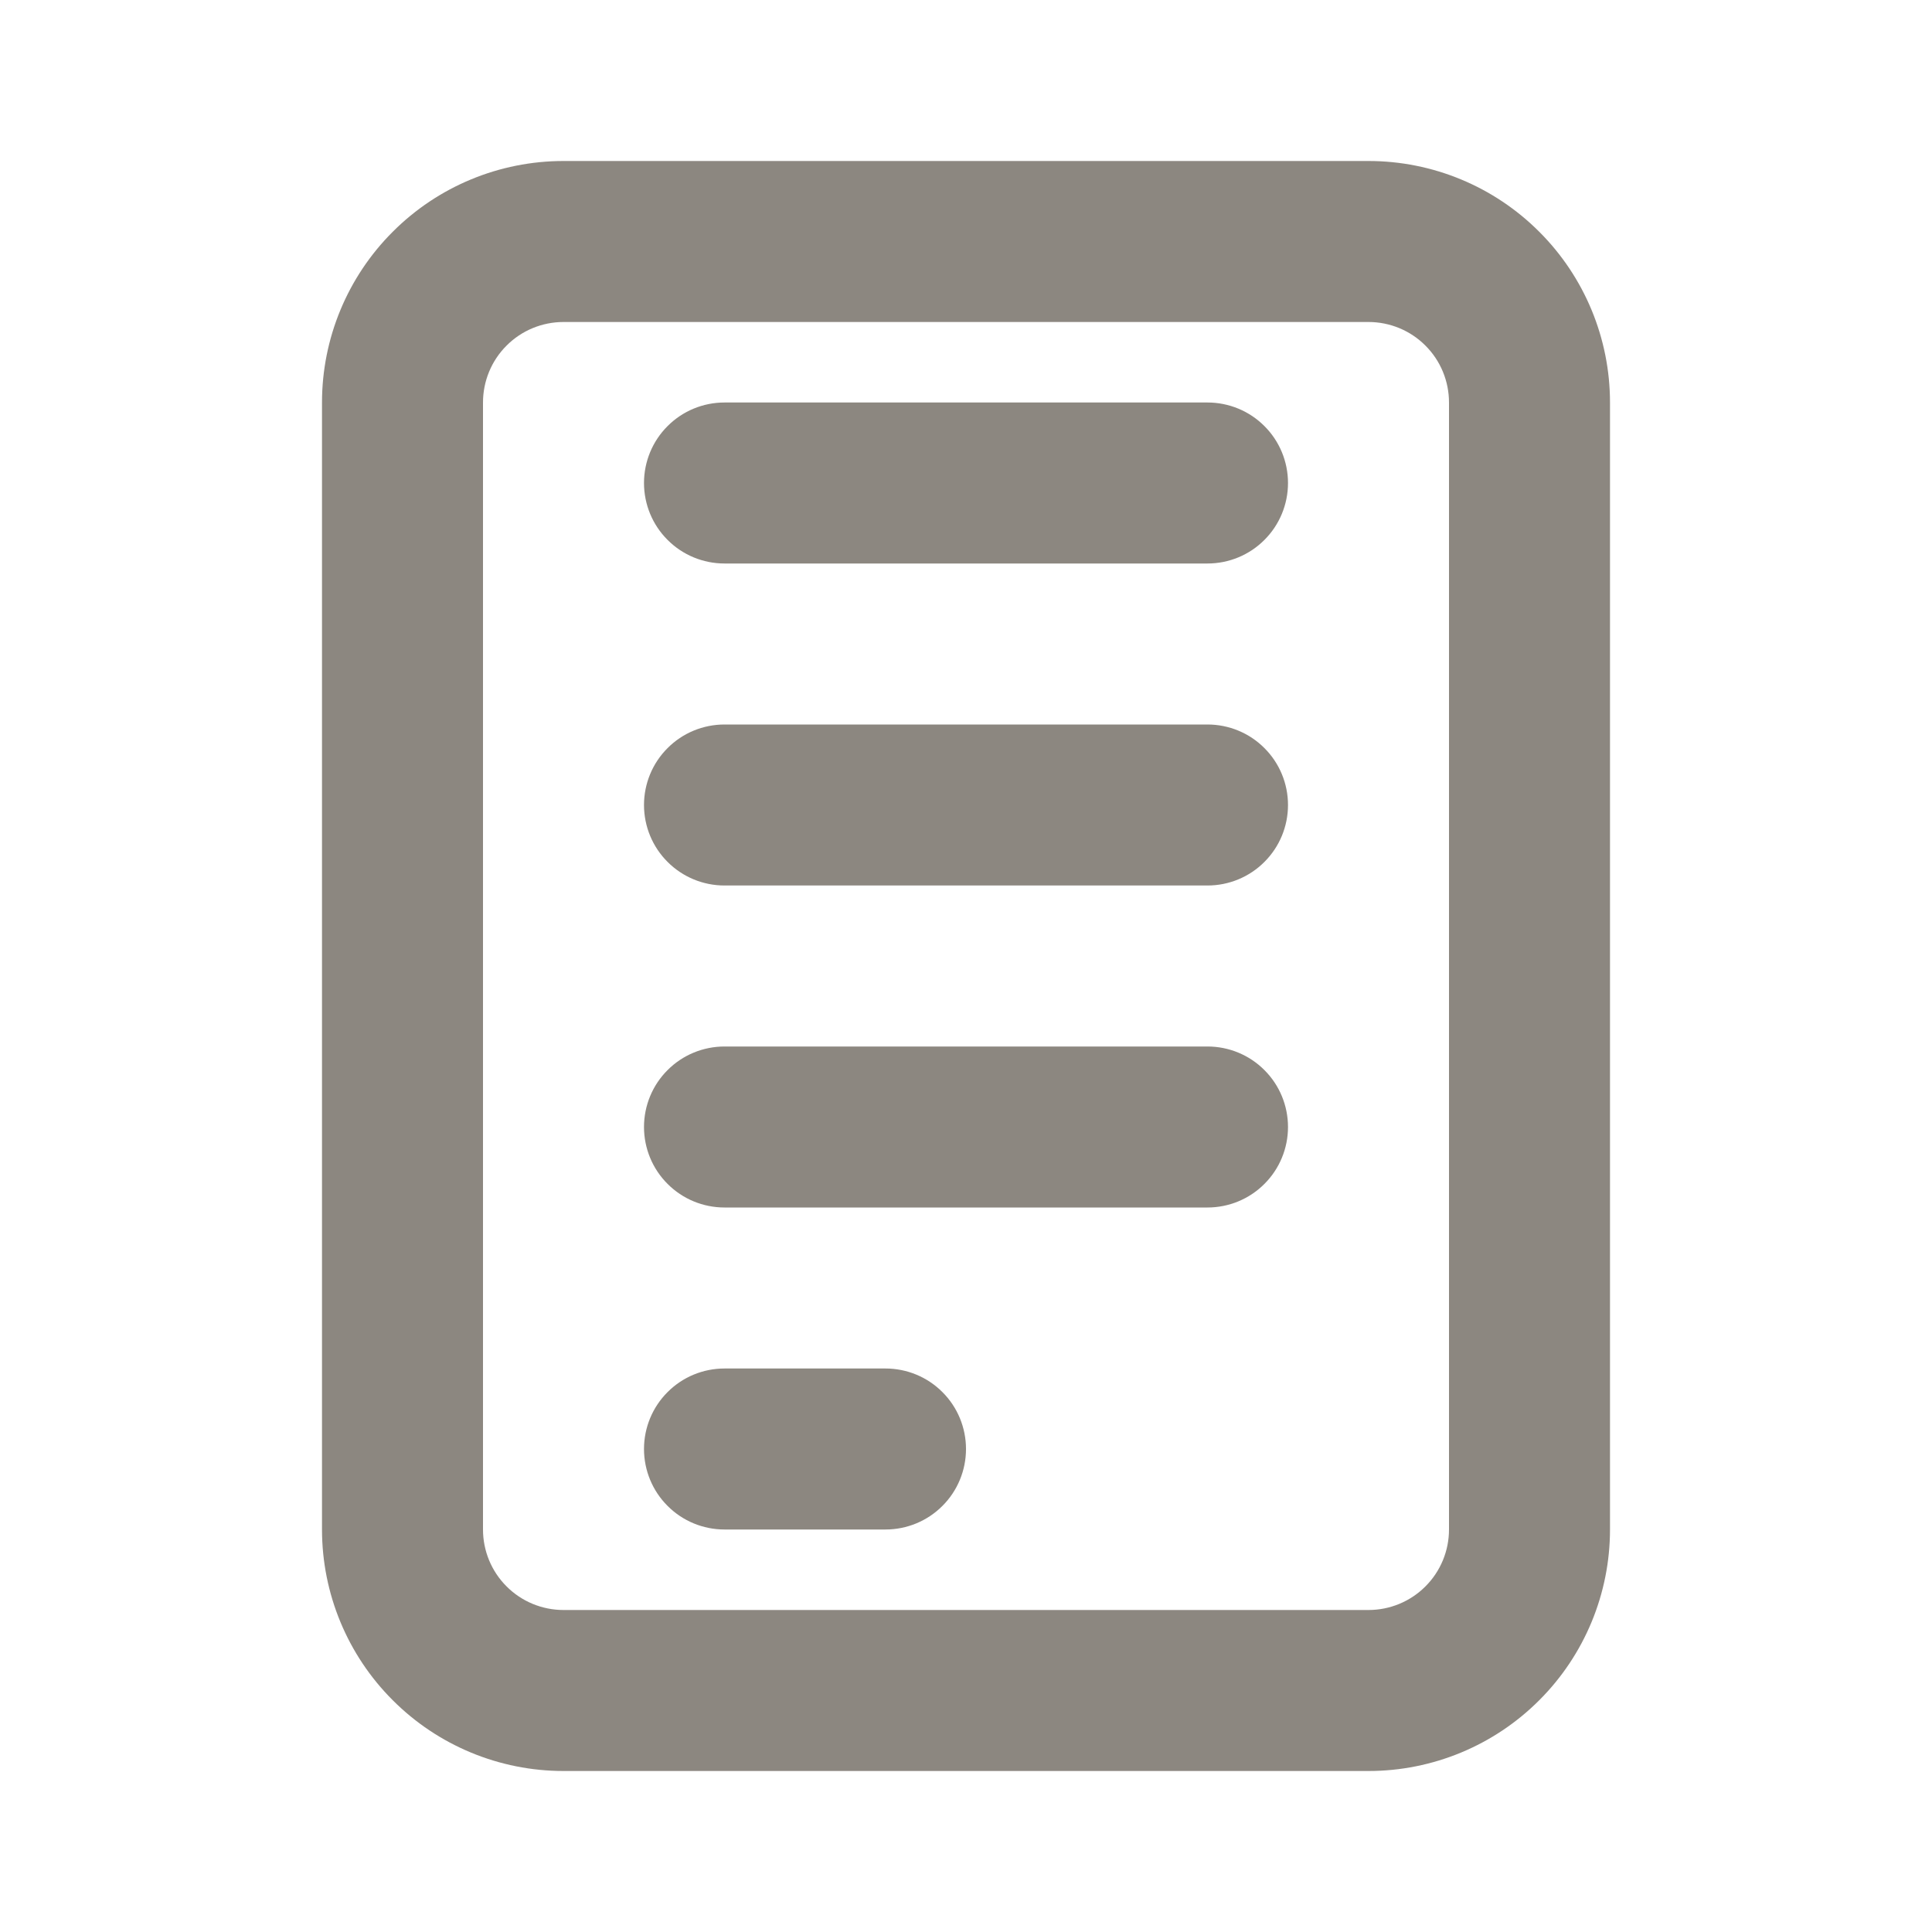
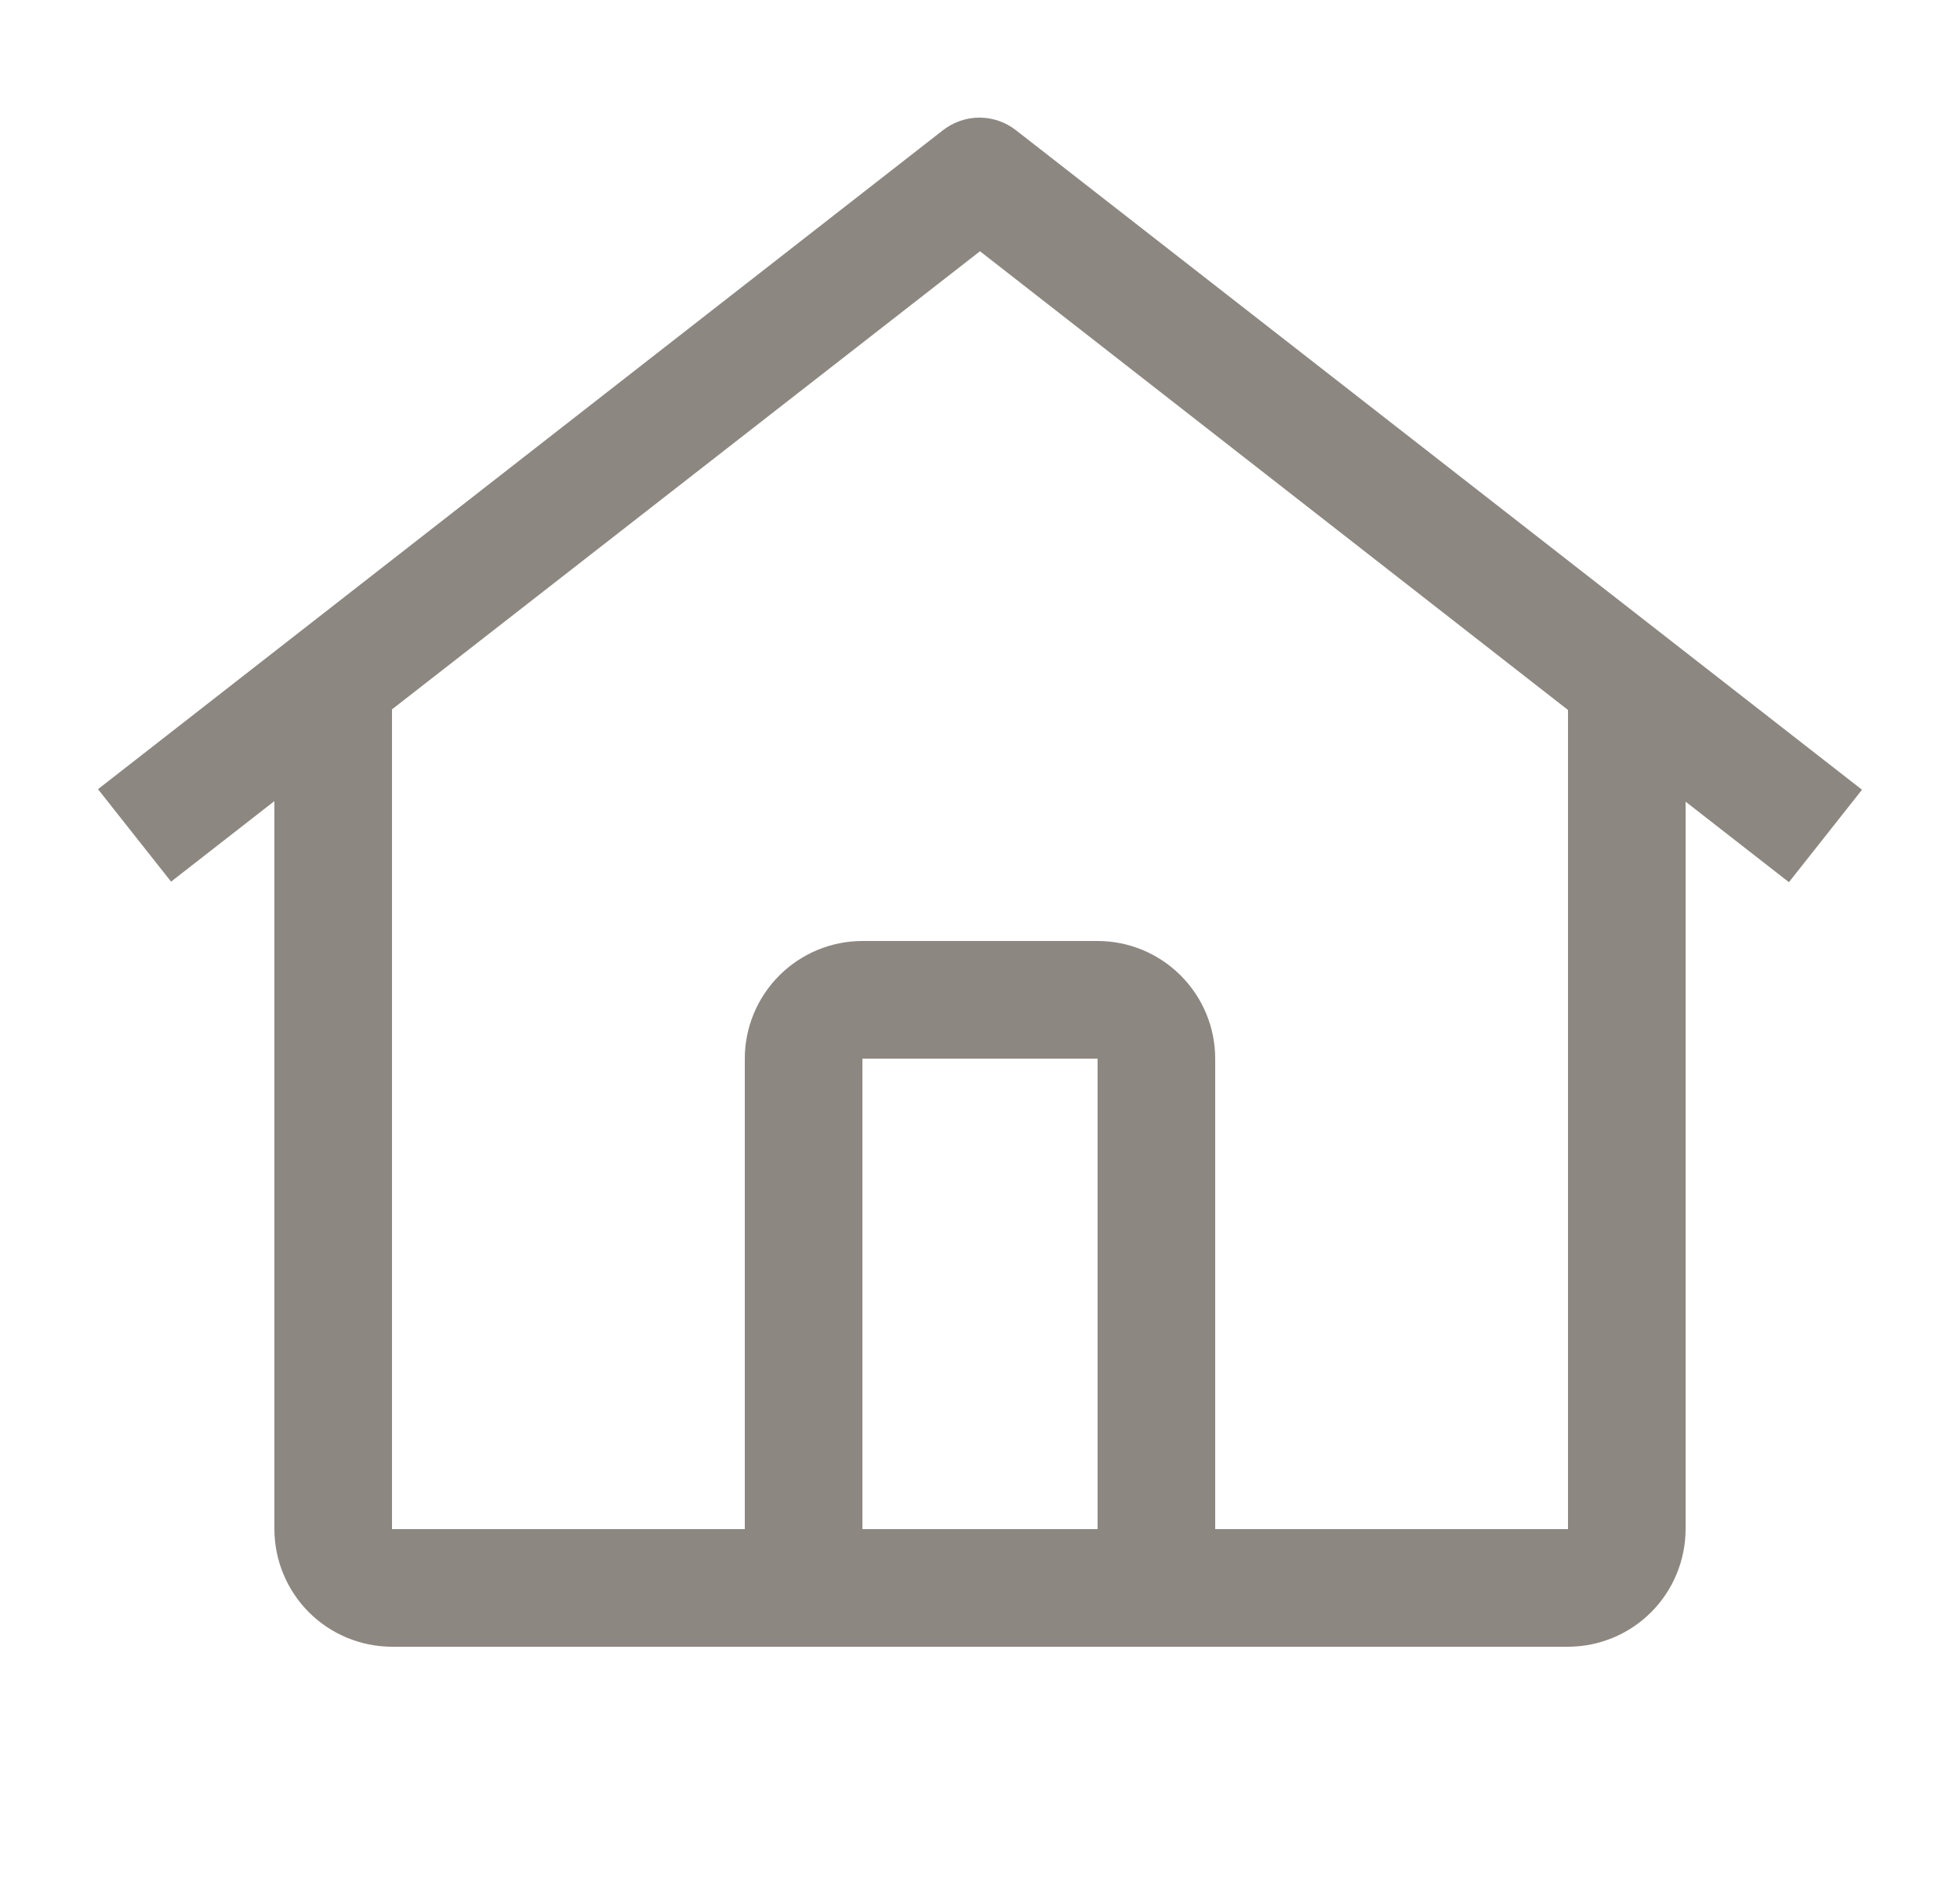
- <svg xmlns="http://www.w3.org/2000/svg" width="24" height="24" viewBox="0 0 24 24" fill="none">
-   <path d="M7 2H17C17.796 2 18.559 2.316 19.121 2.879C19.684 3.441 20 4.204 20 5V19C20 19.796 19.684 20.559 19.121 21.121C18.559 21.684 17.796 22 17 22H7C6.204 22 5.441 21.684 4.879 21.121C4.316 20.559 4 19.796 4 19V5C4 4.204 4.316 3.441 4.879 2.879C5.441 2.316 6.204 2 7 2ZM7 4C6.735 4 6.48 4.105 6.293 4.293C6.105 4.48 6 4.735 6 5V19C6 19.265 6.105 19.52 6.293 19.707C6.48 19.895 6.735 20 7 20H17C17.265 20 17.52 19.895 17.707 19.707C17.895 19.52 18 19.265 18 19V5C18 4.735 17.895 4.48 17.707 4.293C17.52 4.105 17.265 4 17 4H7ZM9 5H15C15.265 5 15.52 5.105 15.707 5.293C15.895 5.48 16 5.735 16 6C16 6.265 15.895 6.52 15.707 6.707C15.52 6.895 15.265 7 15 7H9C8.735 7 8.48 6.895 8.293 6.707C8.105 6.52 8 6.265 8 6C8 5.735 8.105 5.48 8.293 5.293C8.48 5.105 8.735 5 9 5ZM9 17H11C11.265 17 11.52 17.105 11.707 17.293C11.895 17.48 12 17.735 12 18C12 18.265 11.895 18.52 11.707 18.707C11.52 18.895 11.265 19 11 19H9C8.735 19 8.48 18.895 8.293 18.707C8.105 18.52 8 18.265 8 18C8 17.735 8.105 17.48 8.293 17.293C8.48 17.105 8.735 17 9 17ZM9 13H15C15.265 13 15.52 13.105 15.707 13.293C15.895 13.48 16 13.735 16 14C16 14.265 15.895 14.52 15.707 14.707C15.52 14.895 15.265 15 15 15H9C8.735 15 8.48 14.895 8.293 14.707C8.105 14.52 8 14.265 8 14C8 13.735 8.105 13.48 8.293 13.293C8.48 13.105 8.735 13 9 13ZM9 9H15C15.265 9 15.52 9.105 15.707 9.293C15.895 9.48 16 9.735 16 10C16 10.265 15.895 10.52 15.707 10.707C15.52 10.895 15.265 11 15 11H9C8.735 11 8.48 10.895 8.293 10.707C8.105 10.52 8 10.265 8 10C8 9.735 8.105 9.48 8.293 9.293C8.48 9.105 8.735 9 9 9Z" fill="#1A1003" fill-opacity="0.5" />
+ <svg xmlns="http://www.w3.org/2000/svg" width="25" height="24" viewBox="0 0 25 24" fill="none">
+   <path d="M12.959 1.661C12.826 1.557 12.662 1.5 12.493 1.5C12.325 1.5 12.161 1.557 12.027 1.661L1.25 10.064L2.182 11.243L3.5 10.216V19.5C3.501 19.898 3.659 20.279 3.94 20.56C4.221 20.841 4.602 20.999 5 21H20C20.398 20.999 20.779 20.841 21.06 20.56C21.341 20.279 21.499 19.898 21.5 19.5V10.223L22.818 11.25L23.75 10.071L12.959 1.661ZM14 19.5H11V13.5H14V19.5ZM15.5 19.5V13.5C15.5 13.102 15.341 12.721 15.06 12.44C14.779 12.159 14.398 12 14 12H11C10.602 12 10.221 12.159 9.94 12.44C9.659 12.721 9.5 13.102 9.5 13.5V19.5H5V9.046L12.5 3.204L20 9.054V19.5H15.5Z" fill="#1A1003" fill-opacity="0.5" />
</svg>
